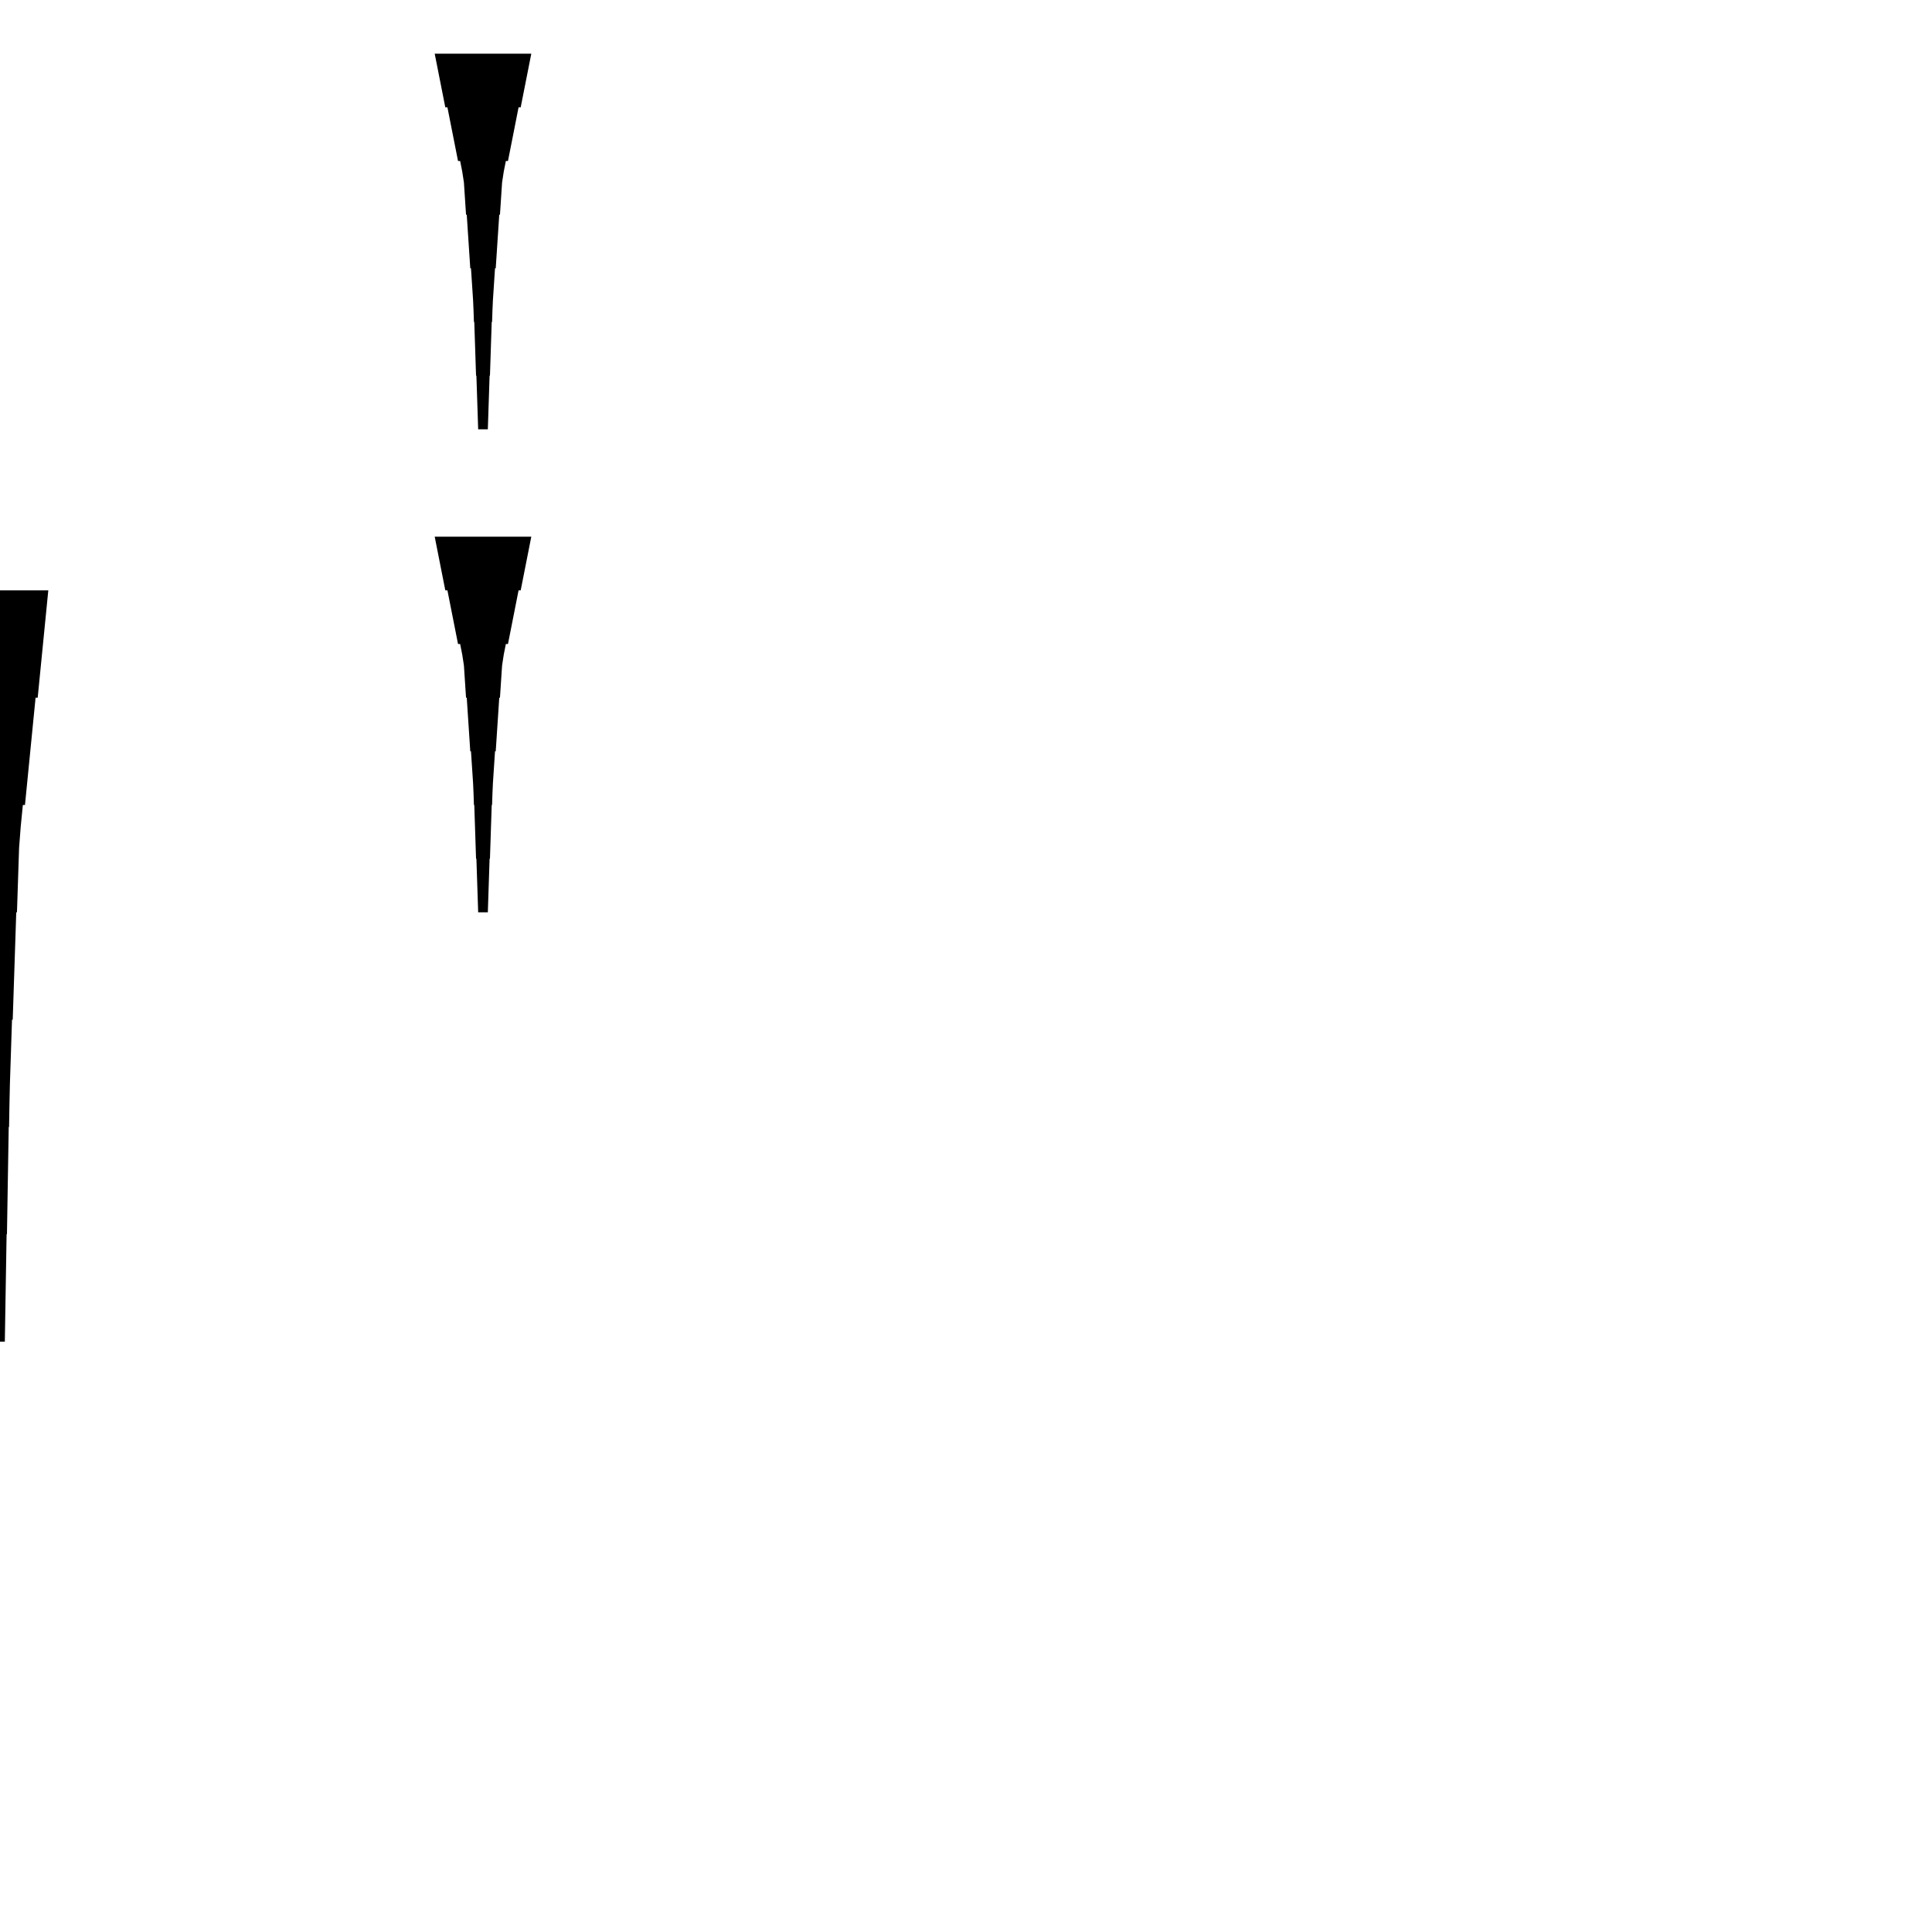
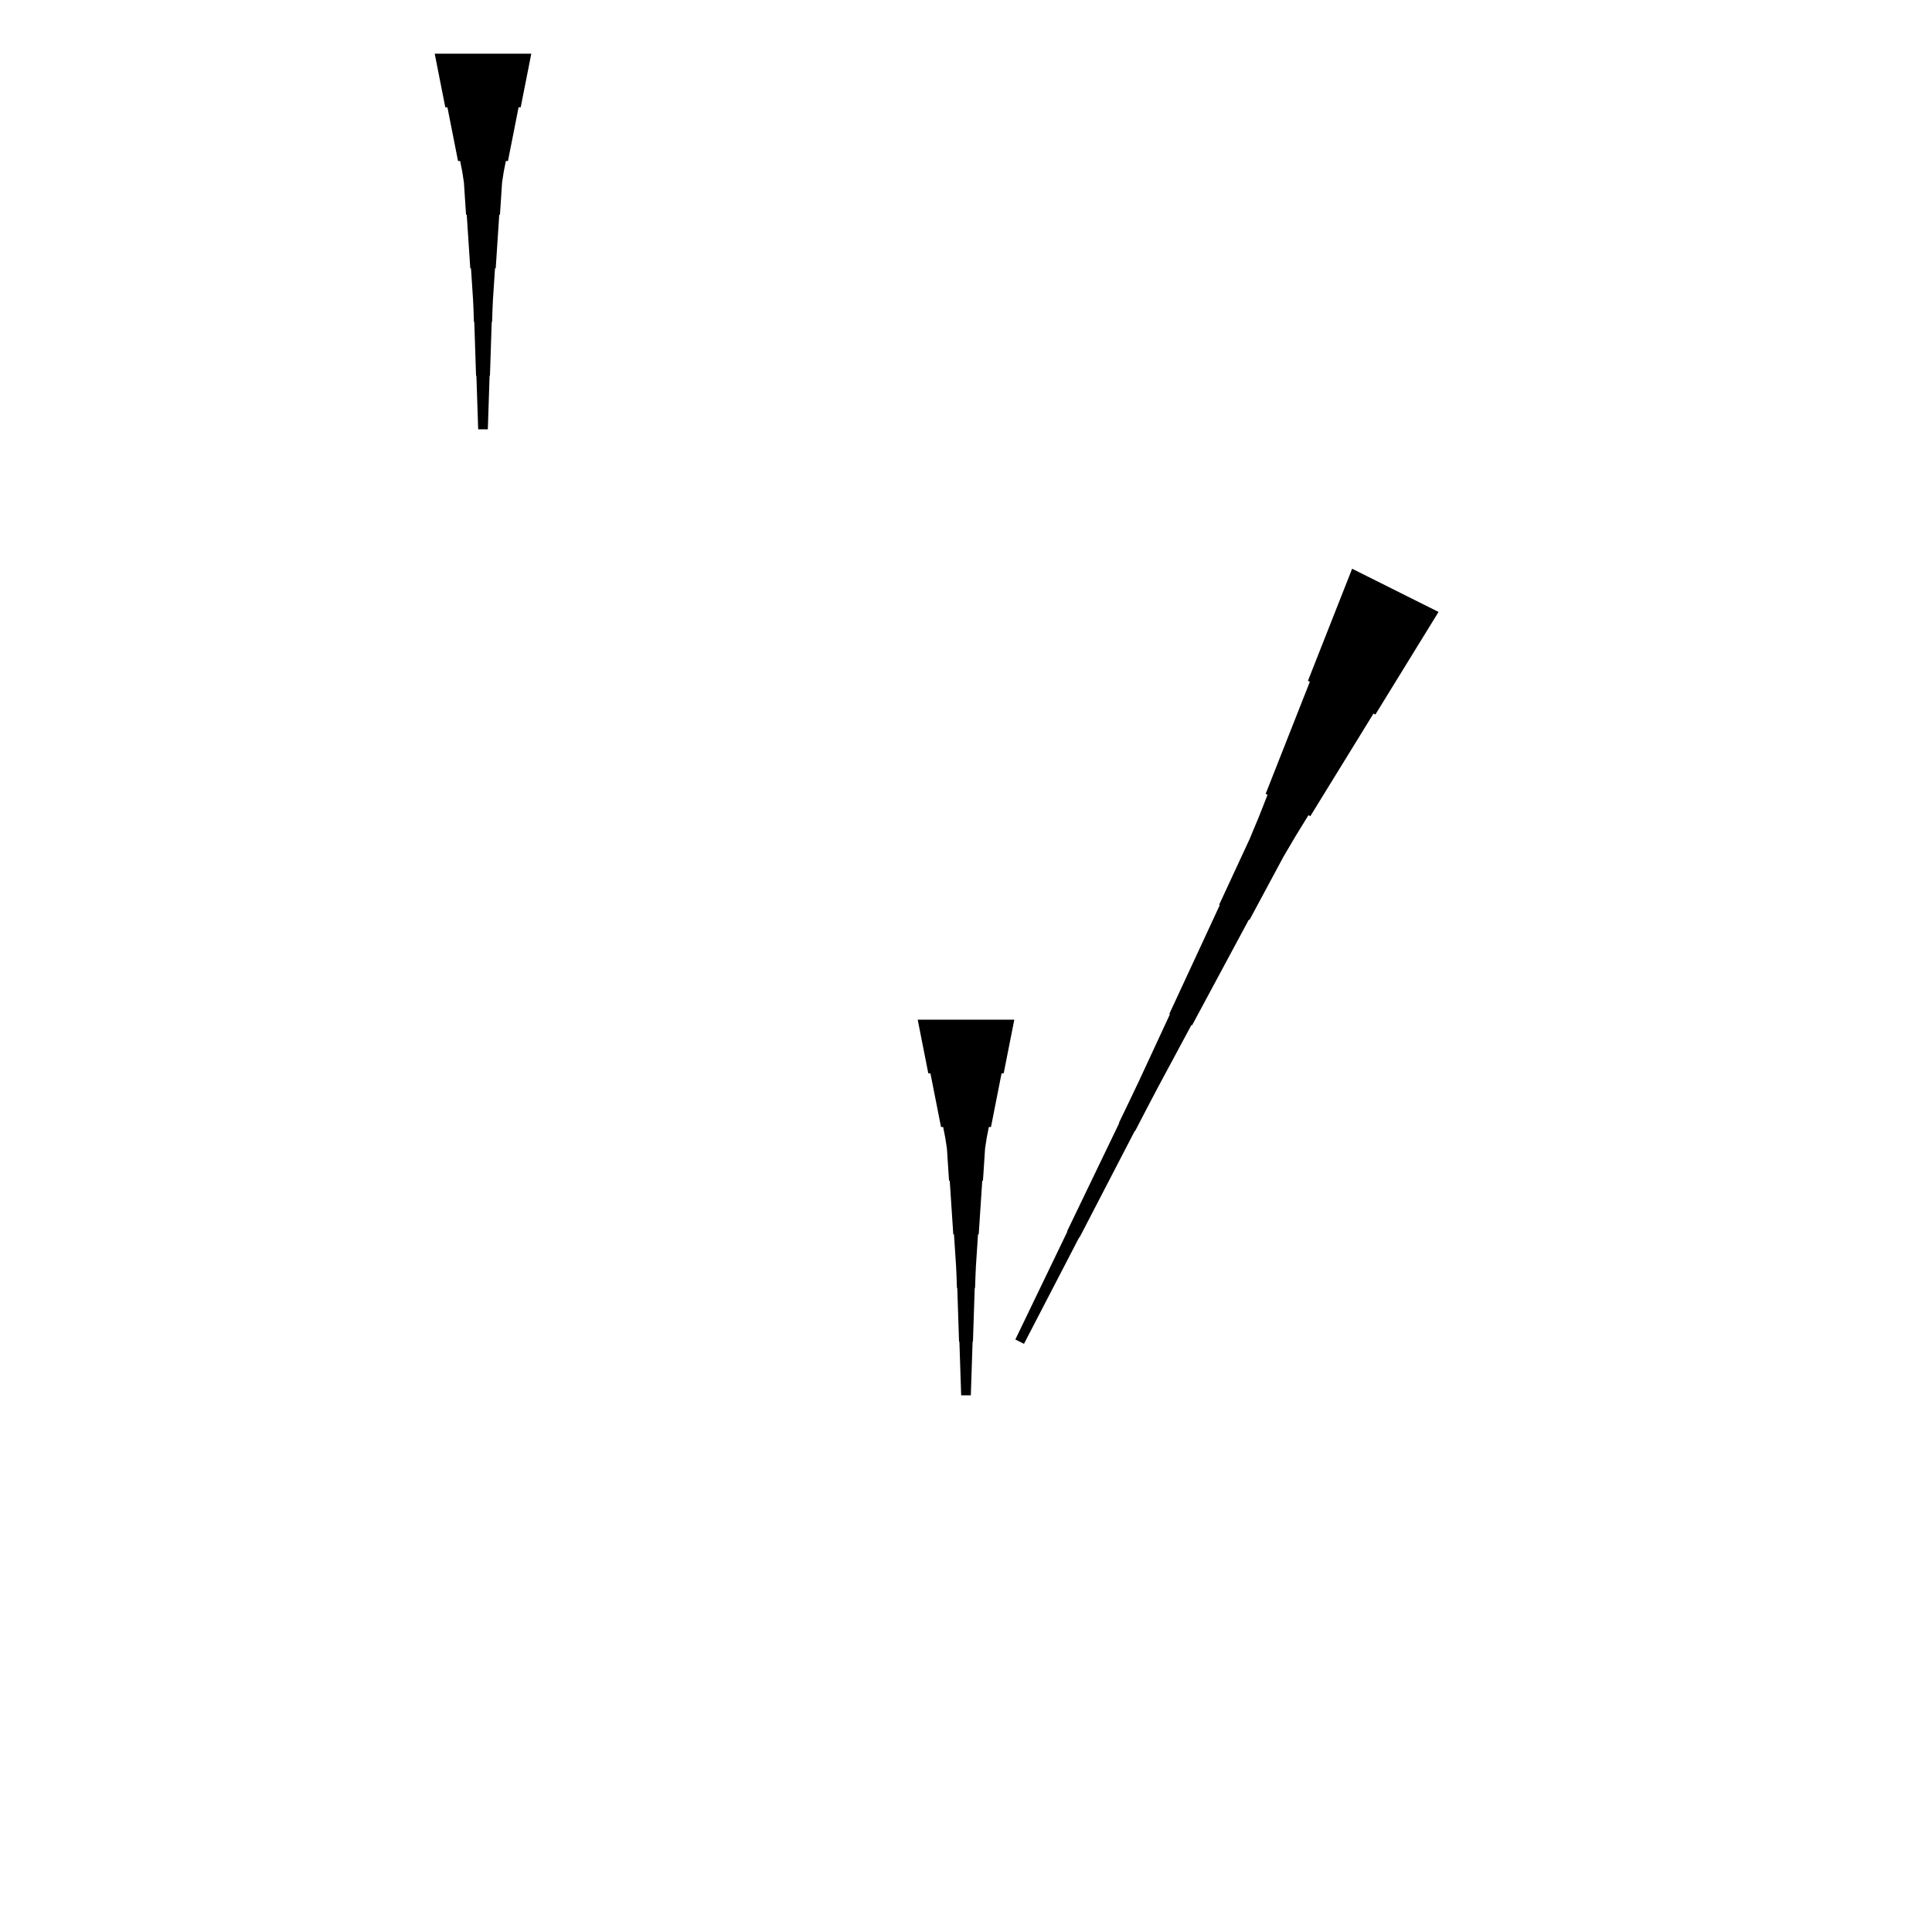
<svg xmlns="http://www.w3.org/2000/svg" version="1.1" width="283.465pt" height="283.465pt" viewBox="0 0 283.465 283.465">
-   <polygon points="77.953 78.74 77.642 80.315 77.331 81.89 77.019 83.465 76.708 85.039 76.397 86.614 76.086 86.614 75.775 88.189 75.464 89.764 75.153 91.339 74.842 92.913 74.53 94.488 74.219 94.488 73.908 96.063 73.666 97.638 73.562 99.213 73.459 100.787 73.355 102.362 73.251 102.362 73.148 103.937 73.044 105.512 72.94 107.087 72.837 108.661 72.733 110.236 72.629 110.236 72.525 111.811 72.422 113.386 72.318 114.961 72.249 116.535 72.197 118.11 72.145 118.11 72.093 119.685 72.041 121.26 71.99 122.835 71.938 124.409 71.886 125.984 71.834 125.984 71.782 127.559 71.73 129.134 71.678 130.709 71.627 132.284 71.575 133.858 70.157 133.858 70.106 132.284 70.054 130.709 70.002 129.134 69.95 127.559 69.898 125.984 69.846 125.984 69.794 124.409 69.743 122.835 69.691 121.26 69.639 119.685 69.587 118.11 69.535 118.11 69.483 116.535 69.414 114.961 69.311 113.386 69.207 111.811 69.103 110.236 68.999 110.236 68.896 108.661 68.792 107.087 68.688 105.512 68.585 103.937 68.481 102.362 68.377 102.362 68.273 100.787 68.17 99.213 68.066 97.638 67.824 96.063 67.513 94.488 67.202 94.488 66.891 92.913 66.58 91.339 66.269 89.764 65.957 88.189 65.646 86.614 65.335 86.614 65.024 85.039 64.713 83.465 64.402 81.89 64.091 80.315 63.779 78.74" fill="rgba(0,0,0,1)" />
-   <polygon points="7.087 86.614 6.776 89.764 6.464 92.913 6.153 96.063 5.842 99.213 5.531 102.362 5.22 102.362 4.909 105.512 4.598 108.661 4.287 111.811 3.975 114.961 3.664 118.11 3.353 118.11 3.042 121.26 2.8 124.409 2.696 127.559 2.593 130.709 2.489 133.858 2.385 133.858 2.281 137.008 2.178 140.157 2.074 143.307 1.97 146.457 1.867 149.606 1.763 149.606 1.659 152.756 1.556 155.905 1.452 159.055 1.383 162.205 1.331 165.354 1.279 165.354 1.227 168.504 1.175 171.654 1.123 174.803 1.072 177.953 1.02 181.102 0.968 181.102 0.916 184.252 0.864 187.402 0.812 190.551 0.76 193.701 0.709 196.85 -0.709 196.85 -0.76 193.701 -0.812 190.551 -0.864 187.402 -0.916 184.252 -0.968 181.102 -1.02 181.102 -1.072 177.953 -1.123 174.803 -1.175 171.654 -1.227 168.504 -1.279 165.354 -1.331 165.354 -1.383 162.205 -1.452 159.055 -1.556 155.905 -1.659 152.756 -1.763 149.606 -1.867 149.606 -1.97 146.457 -2.074 143.307 -2.178 140.157 -2.281 137.008 -2.385 133.858 -2.489 133.858 -2.593 130.709 -2.696 127.559 -2.8 124.409 -3.042 121.26 -3.353 118.11 -3.664 118.11 -3.975 114.961 -4.287 111.811 -4.598 108.661 -4.909 105.512 -5.22 102.362 -5.531 102.362 -5.842 99.213 -6.153 96.063 -6.464 92.913 -6.776 89.764 -7.087 86.614" fill="rgba(0,0,0,1)" />
+   <polygon points="211.063 89.783 209.21 92.794 207.357 95.804 205.504 98.815 203.651 101.825 201.798 104.836 201.519 104.697 199.666 107.707 197.813 110.718 195.96 113.728 194.107 116.739 192.254 119.749 191.976 119.61 190.123 122.62 188.331 125.662 186.664 128.765 184.996 131.868 183.329 134.971 183.236 134.925 181.568 138.028 179.901 141.131 178.233 144.235 176.566 147.338 174.898 150.441 174.805 150.395 173.138 153.498 171.47 156.601 169.803 159.704 168.166 162.823 166.545 165.95 166.498 165.926 164.877 169.053 163.256 172.179 161.635 175.306 160.014 178.432 158.392 181.558 158.346 181.535 156.725 184.662 155.104 187.788 153.482 190.915 151.861 194.041 150.24 197.167 148.972 196.534 150.501 193.361 152.029 190.188 153.558 187.015 155.086 183.842 156.615 180.669 156.568 180.646 158.097 177.474 159.625 174.301 161.154 171.128 162.682 167.955 164.21 164.782 164.164 164.759 165.692 161.586 167.205 158.406 168.687 155.21 170.169 152.014 171.651 148.818 171.559 148.772 173.041 145.576 174.523 142.38 176.005 139.184 177.487 135.988 178.969 132.792 178.876 132.745 180.358 129.549 181.84 126.353 183.322 123.157 184.681 119.899 185.977 116.611 185.699 116.472 186.995 113.183 188.292 109.894 189.589 106.605 190.885 103.317 192.182 100.028 191.903 99.889 193.2 96.6 194.496 93.311 195.793 90.022 197.089 86.734 198.386 83.445" fill="rgba(0,0,0,1)" />
+   <polygon points="148.819 149.606 148.508 151.181 148.197 152.756 147.886 154.331 147.574 155.905 147.263 157.48 146.952 157.48 146.641 159.055 146.33 160.63 146.019 162.205 145.708 163.78 145.397 165.354 145.085 165.354 144.774 166.929 144.532 168.504 144.429 170.079 144.325 171.654 144.221 173.228 144.118 173.228 144.014 174.803 143.91 176.378 143.806 177.953 143.703 179.528 143.599 181.102 143.495 181.102 143.392 182.677 143.288 184.252 143.184 185.827 143.115 187.402 143.063 188.976 143.011 188.976 142.959 190.551 142.908 192.126 142.856 193.701 142.804 195.276 142.752 196.85 142.7 196.85 142.648 198.425 142.596 200 142.545 201.575 142.493 203.15 142.441 204.724 141.024 204.724 140.972 203.15 140.92 201.575 140.868 200 140.816 198.425 140.764 196.85 140.713 196.85 140.661 195.276 140.609 193.701 140.557 192.126 140.505 190.551 140.453 188.976 140.401 188.976 140.35 187.402 140.28 185.827 140.177 184.252 140.073 182.677 139.969 181.102 139.866 181.102 139.762 179.528 139.658 177.953 139.554 176.378 139.451 174.803 139.347 173.228 139.243 173.228 139.14 171.654 139.036 170.079 138.932 168.504 138.69 166.929 138.379 165.354 138.068 165.354 137.757 163.78 137.446 162.205 137.135 160.63 136.823 159.055 136.512 157.48 136.201 157.48 135.89 155.905 135.579 154.331 135.268 152.756 134.957 151.181 134.646 149.606" fill="rgba(0,0,0,1)" />
  <polygon points="77.953 7.874 77.642 9.449 77.331 11.024 77.019 12.598 76.708 14.173 76.397 15.748 76.086 15.748 75.775 17.323 75.464 18.898 75.153 20.472 74.842 22.047 74.53 23.622 74.219 23.622 73.908 25.197 73.666 26.772 73.562 28.346 73.459 29.921 73.355 31.496 73.251 31.496 73.148 33.071 73.044 34.646 72.94 36.221 72.837 37.795 72.733 39.37 72.629 39.37 72.525 40.945 72.422 42.52 72.318 44.094 72.249 45.669 72.197 47.244 72.145 47.244 72.093 48.819 72.041 50.394 71.99 51.968 71.938 53.543 71.886 55.118 71.834 55.118 71.782 56.693 71.73 58.268 71.678 59.843 71.627 61.417 71.575 62.992 70.157 62.992 70.106 61.417 70.054 59.843 70.002 58.268 69.95 56.693 69.898 55.118 69.846 55.118 69.794 53.543 69.743 51.968 69.691 50.394 69.639 48.819 69.587 47.244 69.535 47.244 69.483 45.669 69.414 44.094 69.311 42.52 69.207 40.945 69.103 39.37 68.999 39.37 68.896 37.795 68.792 36.221 68.688 34.646 68.585 33.071 68.481 31.496 68.377 31.496 68.273 29.921 68.17 28.346 68.066 26.772 67.824 25.197 67.513 23.622 67.202 23.622 66.891 22.047 66.58 20.472 66.269 18.898 65.957 17.323 65.646 15.748 65.335 15.748 65.024 14.173 64.713 12.598 64.402 11.024 64.091 9.449 63.779 7.874" fill="rgba(0,0,0,1)" />
</svg>
